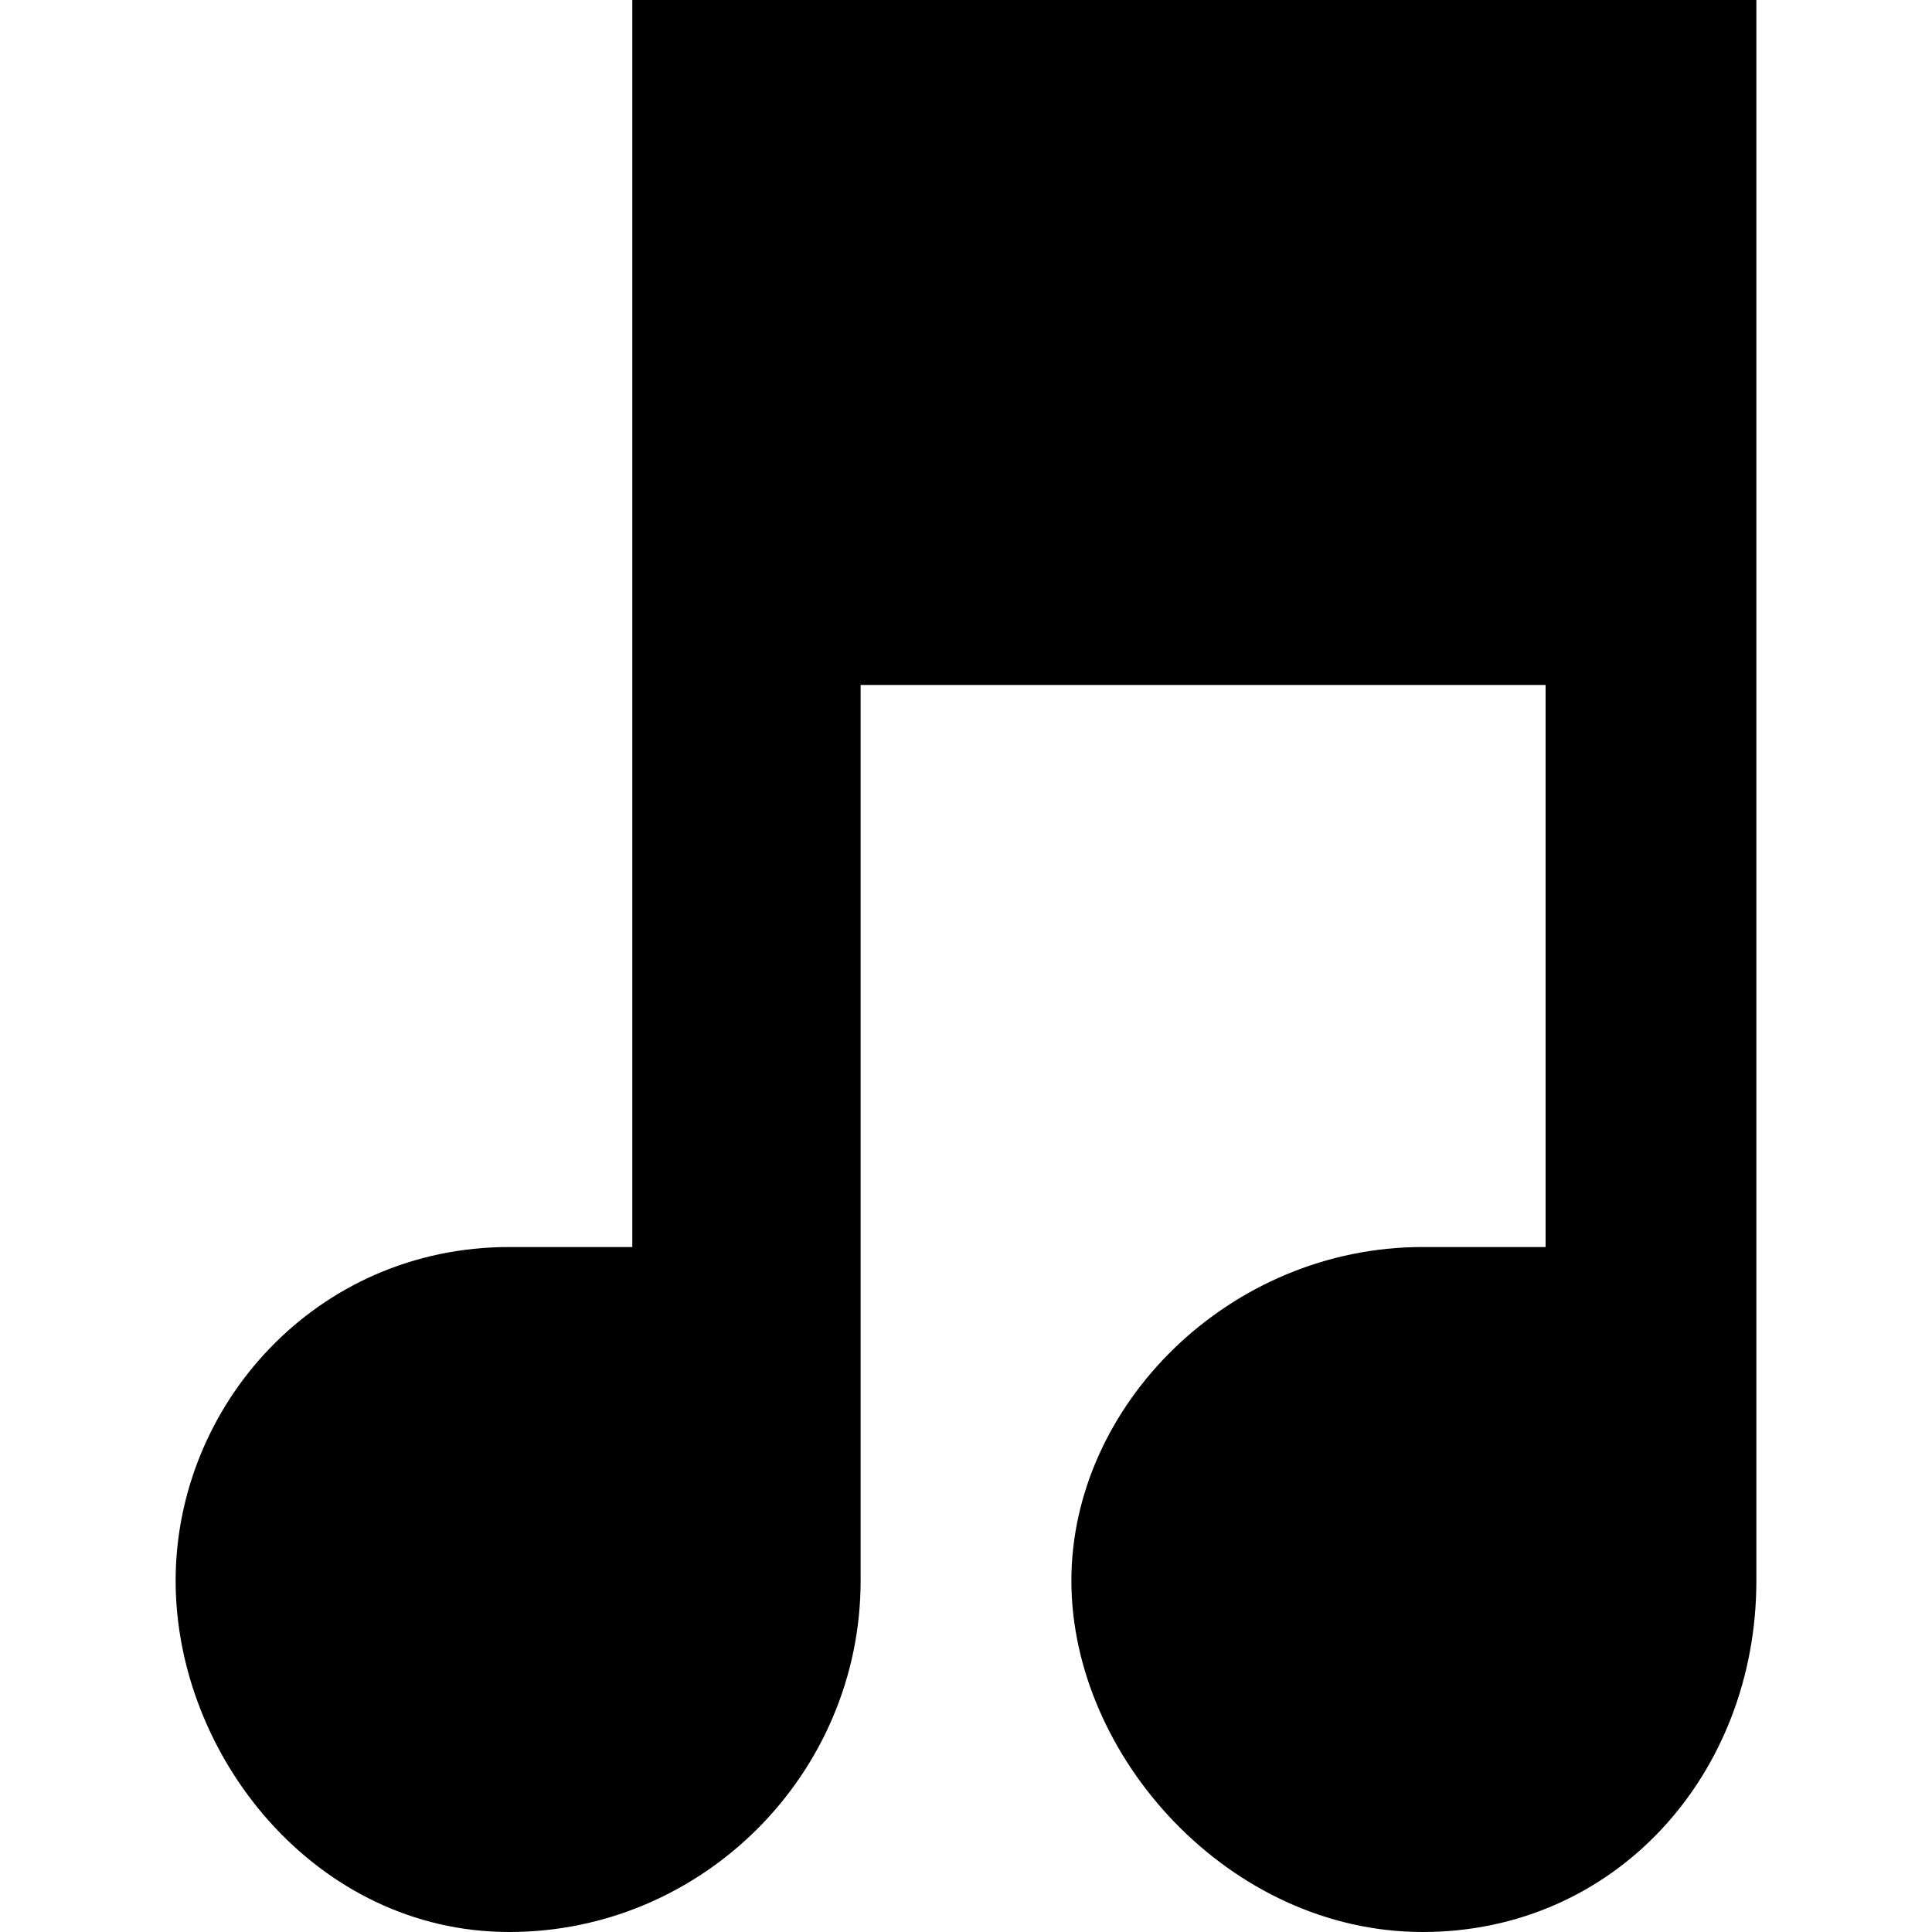
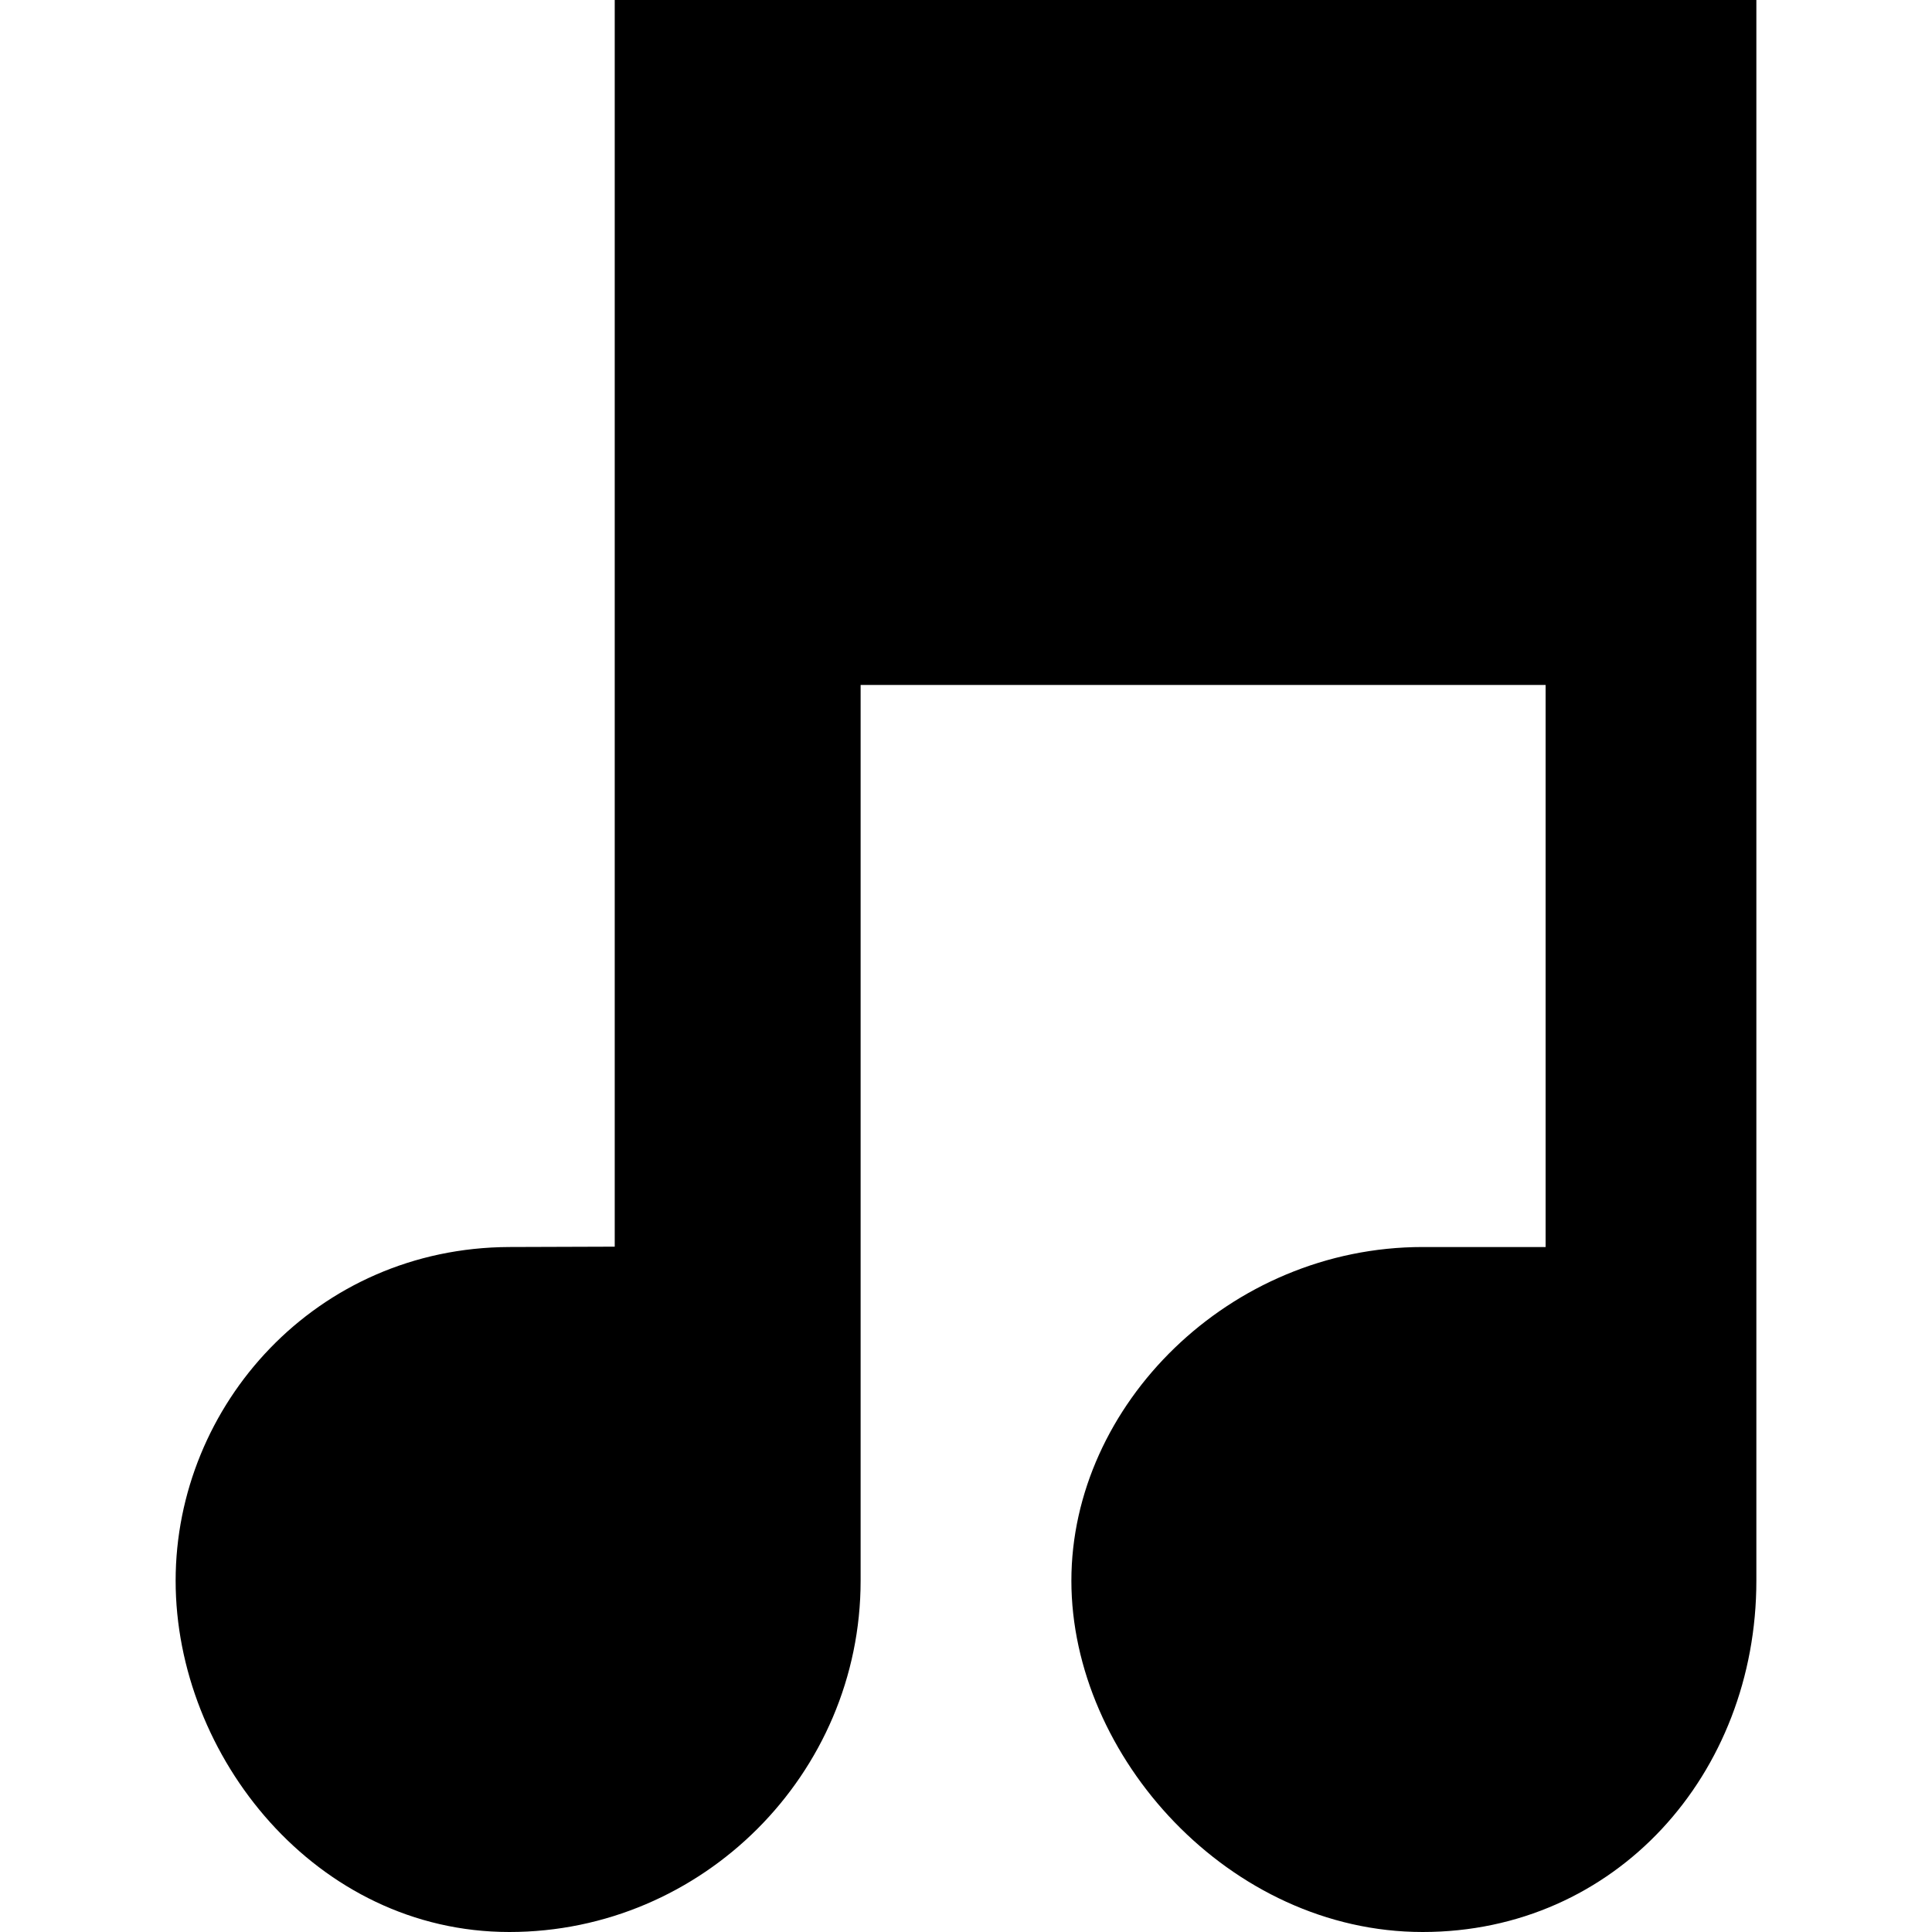
<svg xmlns="http://www.w3.org/2000/svg" version="1.1" id="svg4764" x="0px" y="0px" viewBox="0 0 11 11" enable-background="new 0 0 11 11" xml:space="preserve">
-   <path style="fill:#000000;fill-opacity:1" id="path7598" d="M3.6,0v7.1H2.9C1.8,7.1,1,8,1,9S1.8,11,2.9,11C4,11,4.9,10.1,4.9,9V3.9h3.9  v3.2H8.1C7,7.1,6.1,8,6.1,9S7,11,8.1,11C9.2,11,10,10.1,10,9V0H3.6z" />
+   <defs id="defs6" />
+   <path style="fill:#000000;fill-opacity:1" id="path7598" d="M 3.5,0 3.5,7.098 2.9,7.1 C 1.8,7.104 1,8 1,9 c 0,1 0.8,2 1.9,2 1.1,0 2,-0.9 2,-2 l 0,-5.1 3.9,0 0,3.2 -0.7,0 C 7,7.1 6.1,8 6.1,9 c 0,1 0.9,2 2,2 1.1,0 1.9,-0.9 1.9,-2 l 0,-9 z" />
</svg>
